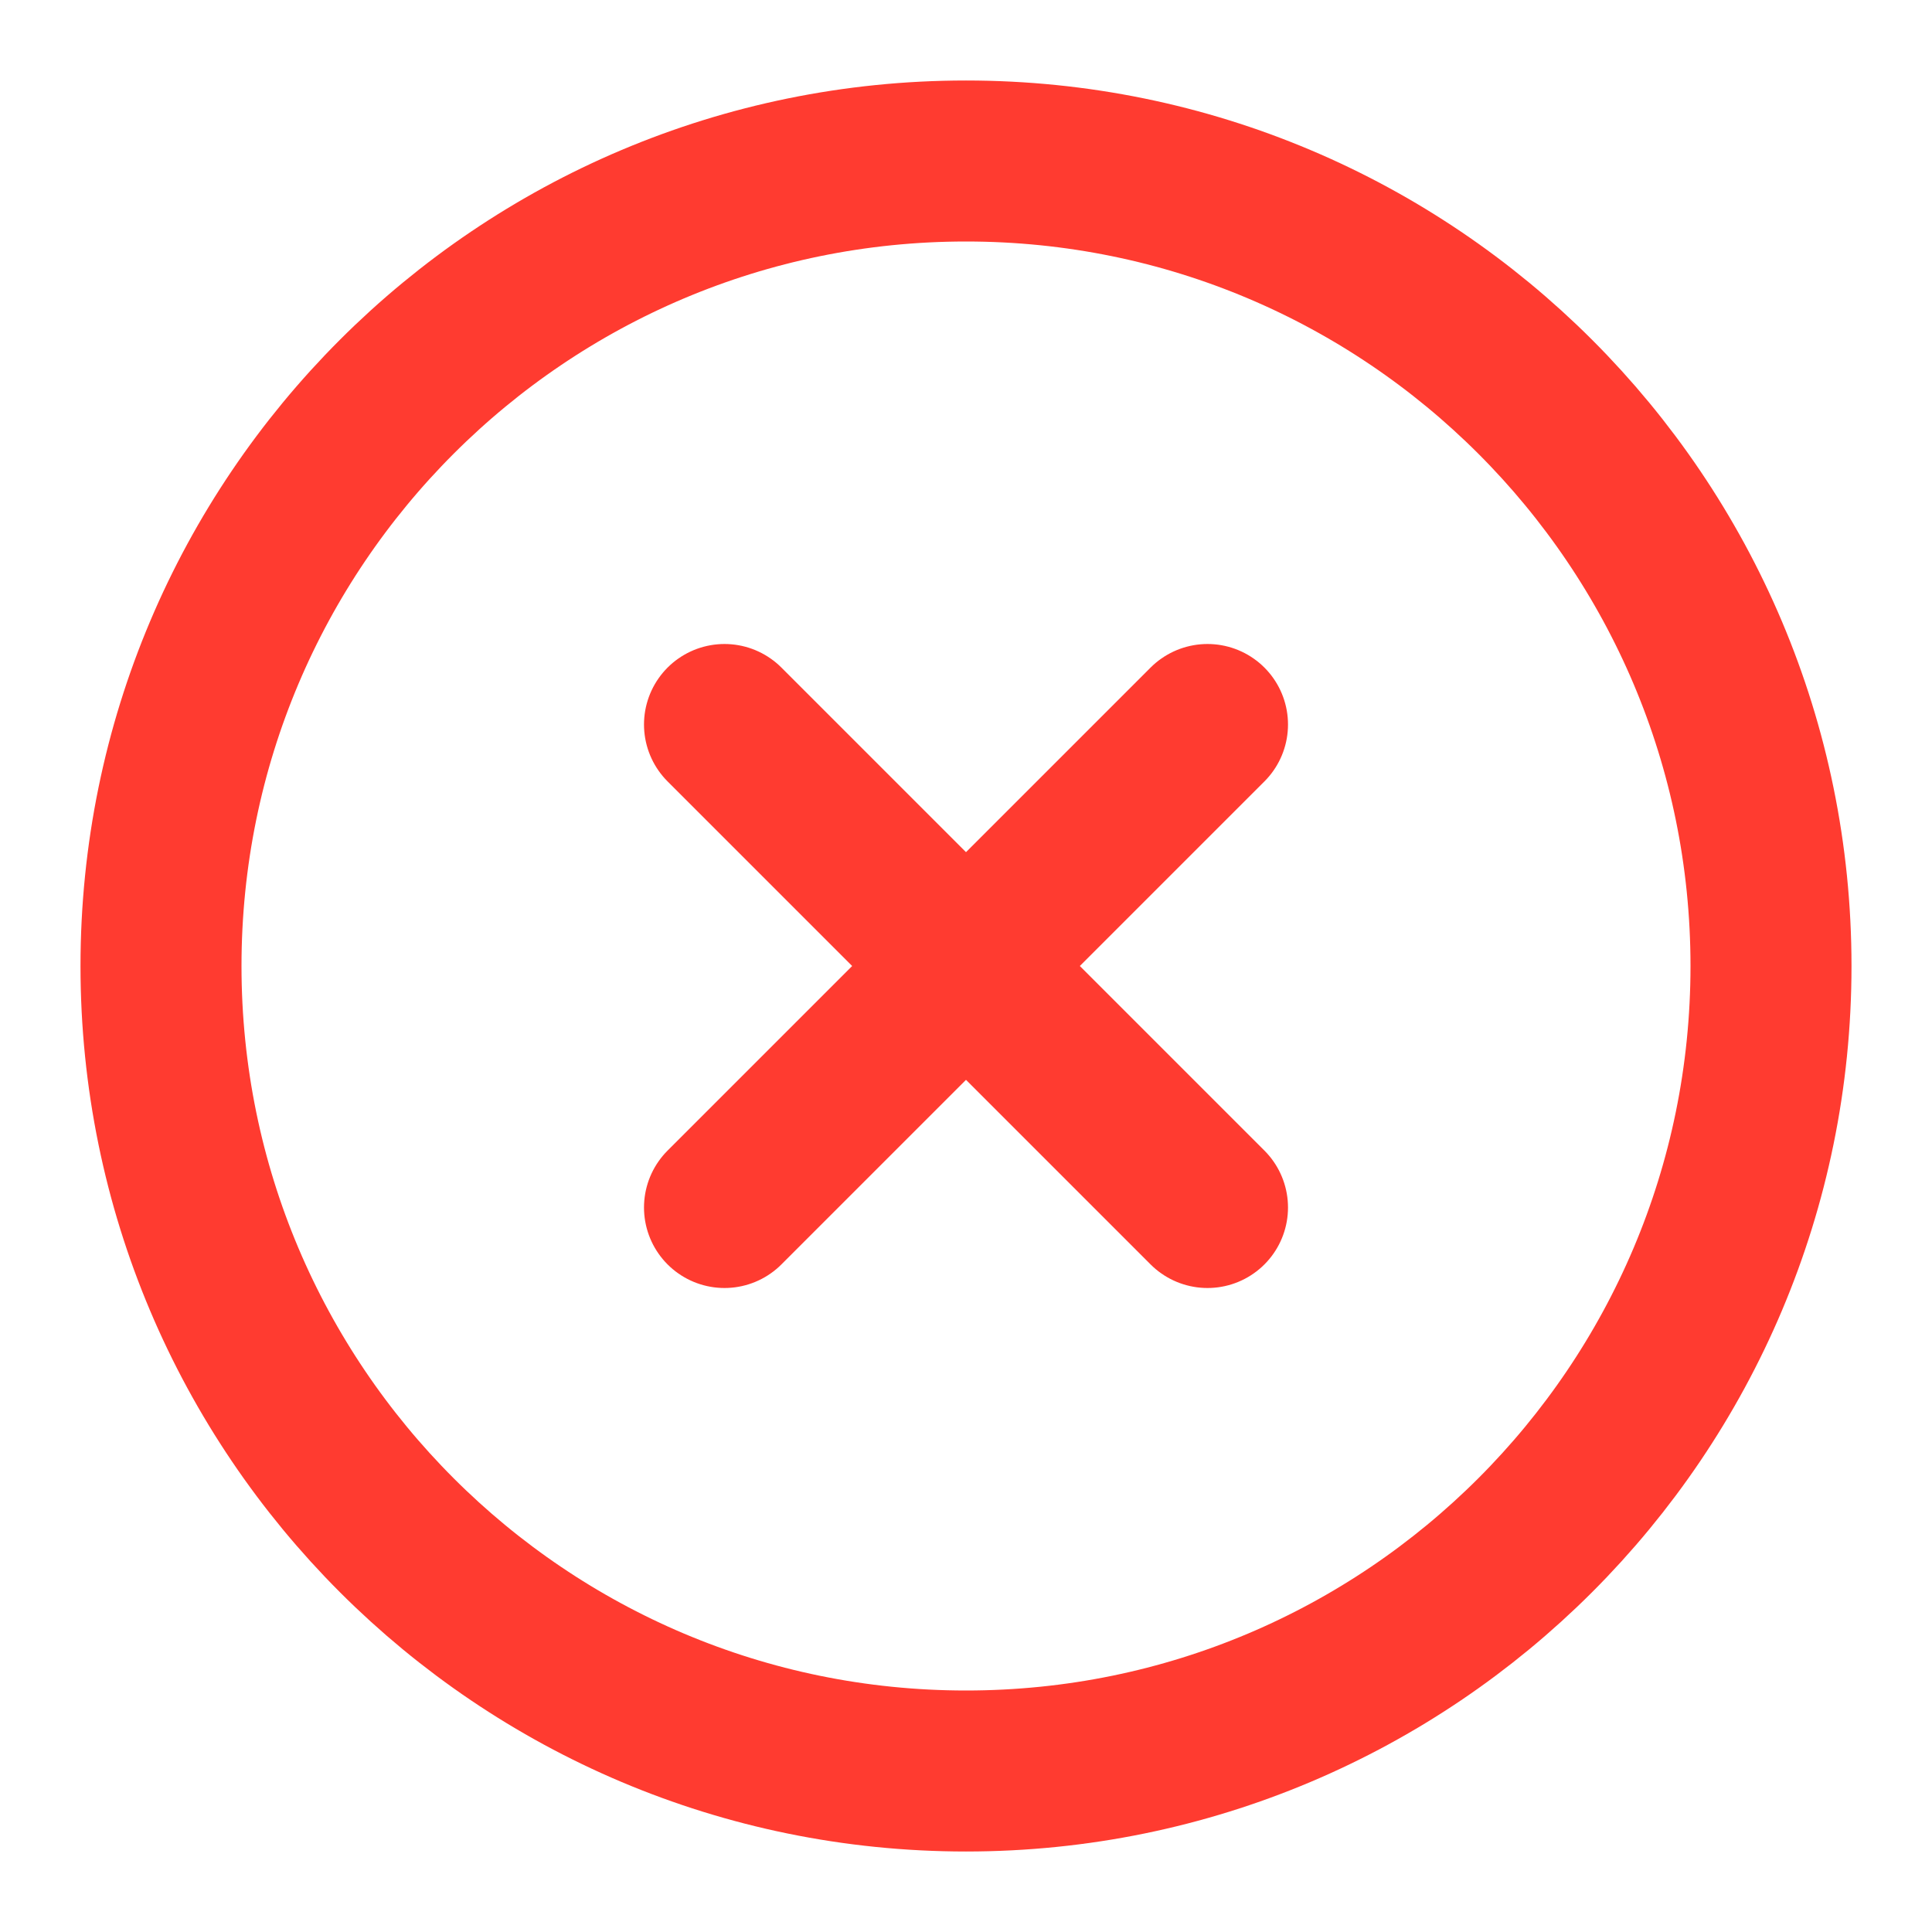
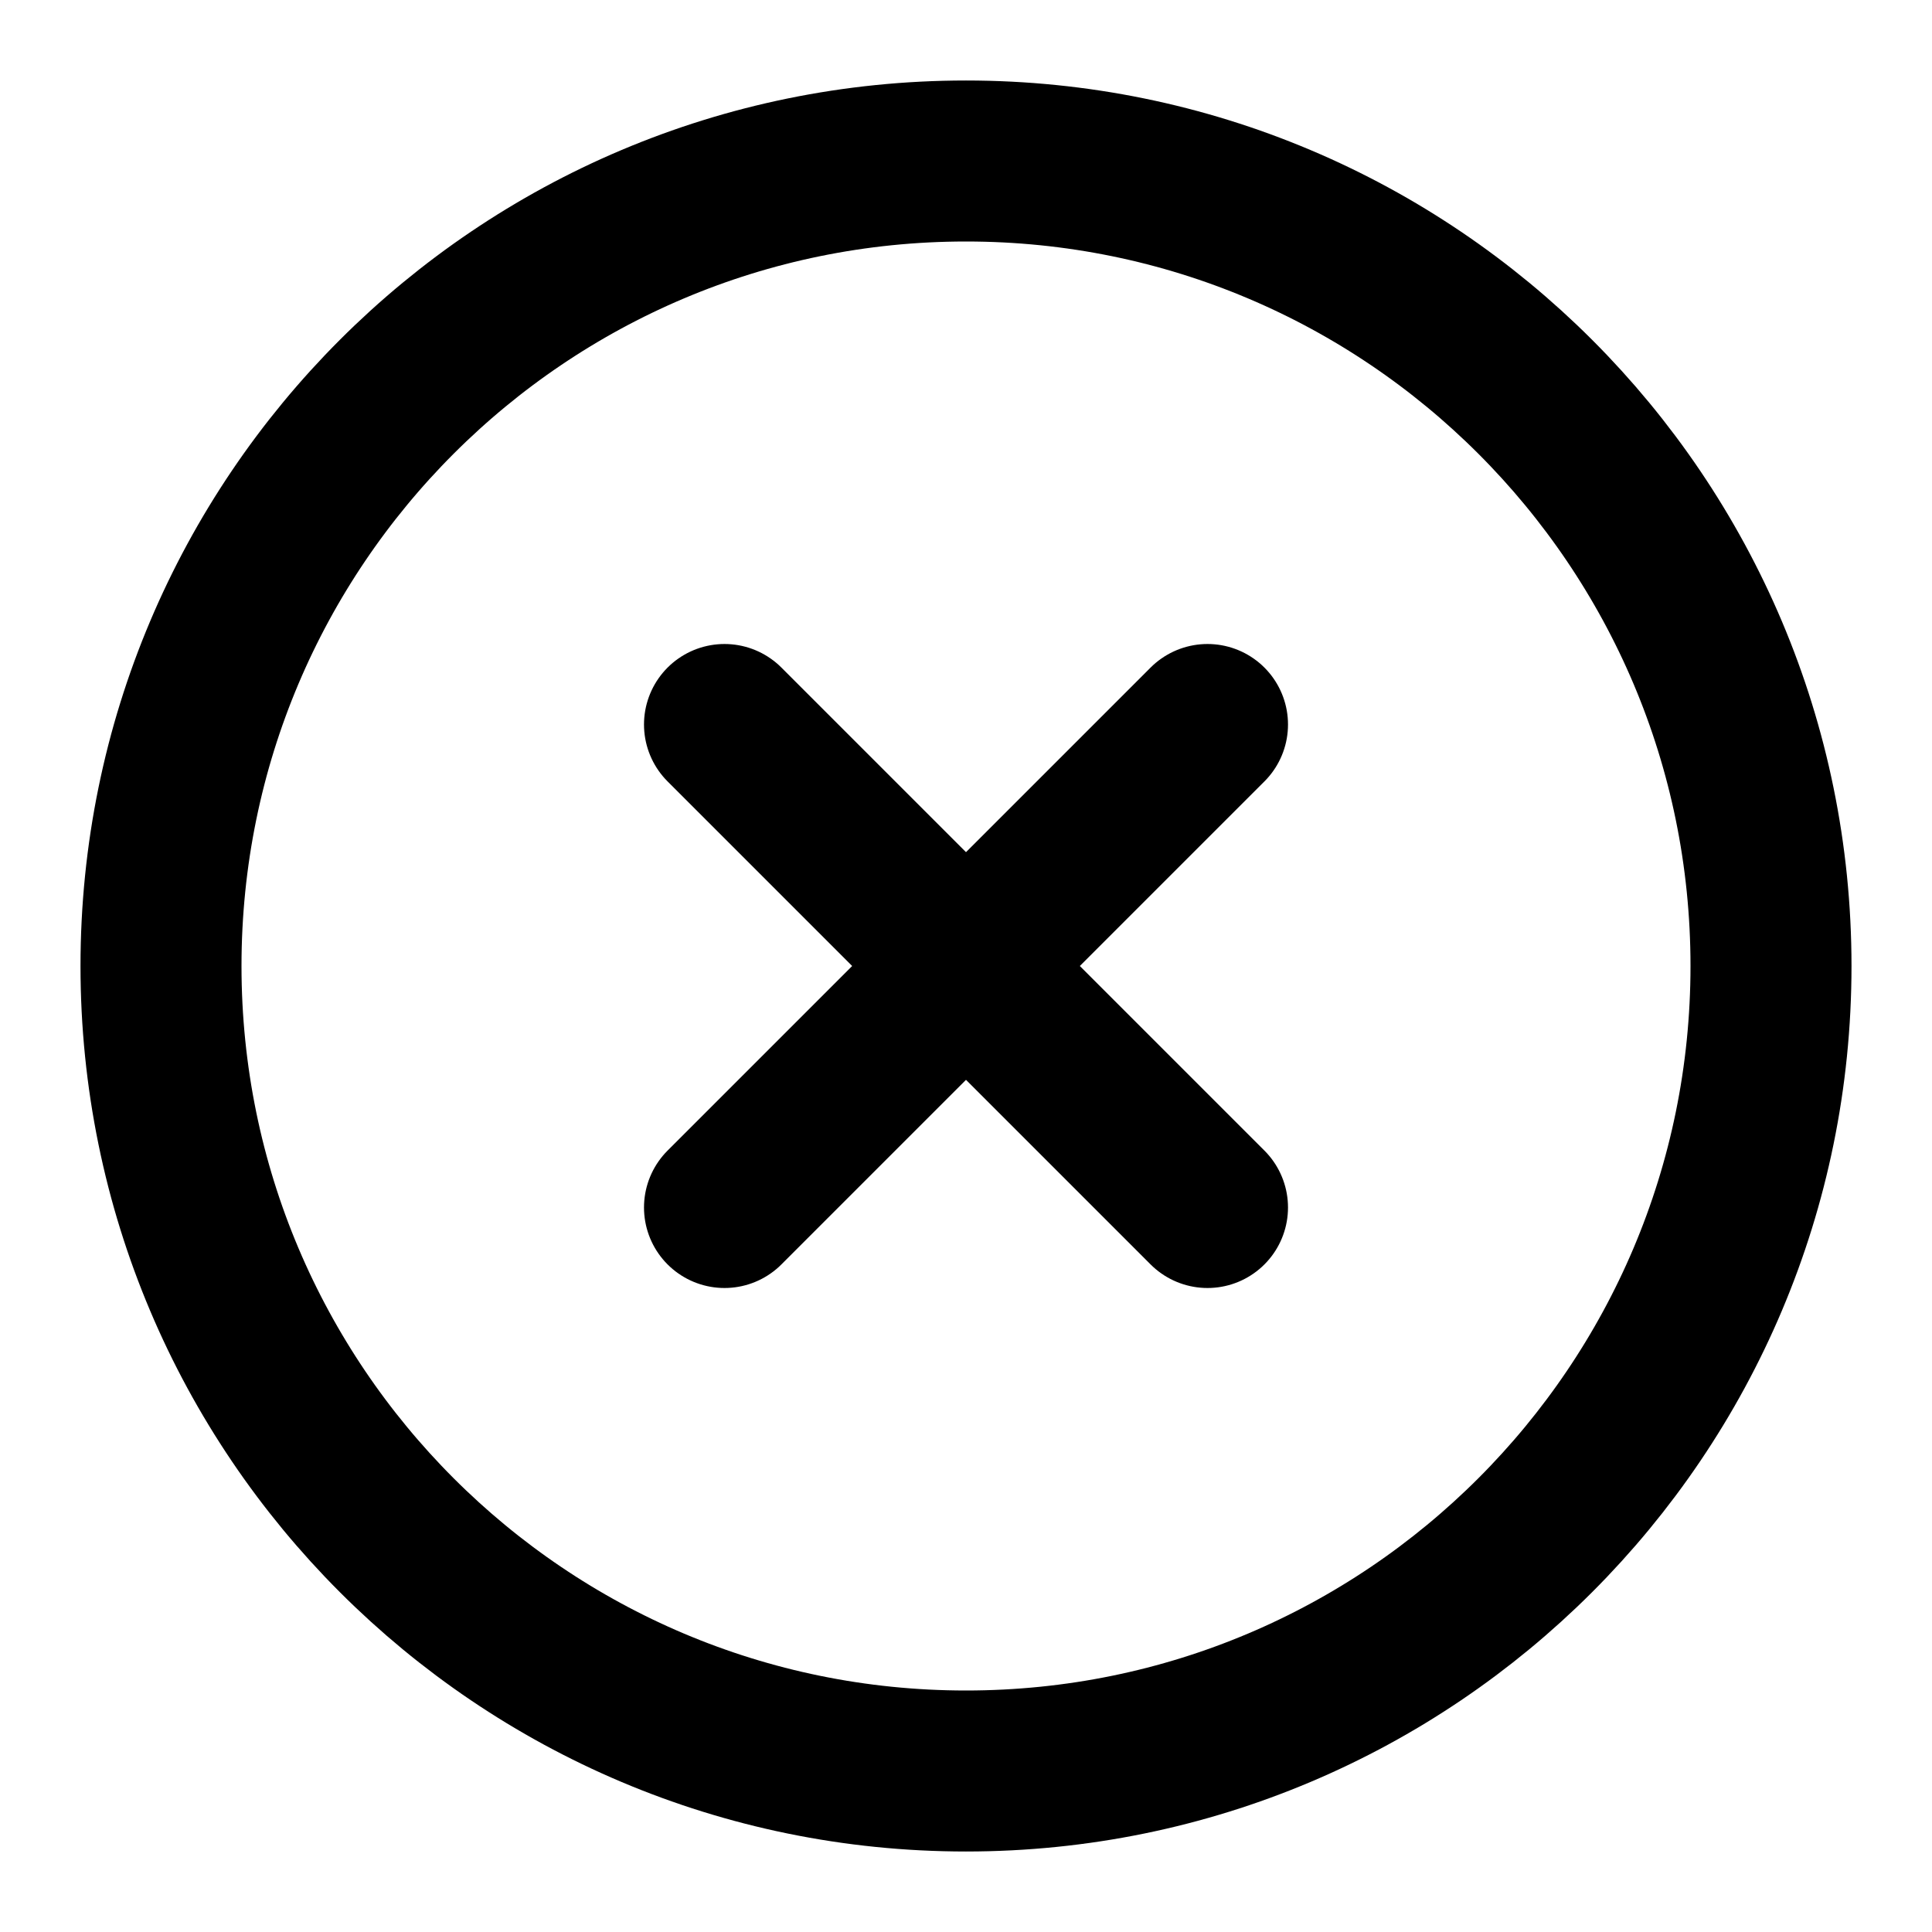
<svg xmlns="http://www.w3.org/2000/svg" width="48" height="48" viewBox="0 0 48 48" fill="none">
-   <path d="M30 18L18 30M18 18L30 30M44 24C44 35.046 35.046 44 24 44C12.954 44 4 35.046 4 24C4 12.954 12.954 4 24 4C35.046 4 44 12.954 44 24Z" stroke="#FF3B30" stroke-width="4" stroke-linecap="round" stroke-linejoin="round" />
+   <path d="M30 18L18 30M18 18L30 30M44 24C44 35.046 35.046 44 24 44C12.954 44 4 35.046 4 24C4 12.954 12.954 4 24 4C35.046 4 44 12.954 44 24Z" stroke="currentColor" stroke-width="4" stroke-linecap="round" stroke-linejoin="round" />
</svg>
